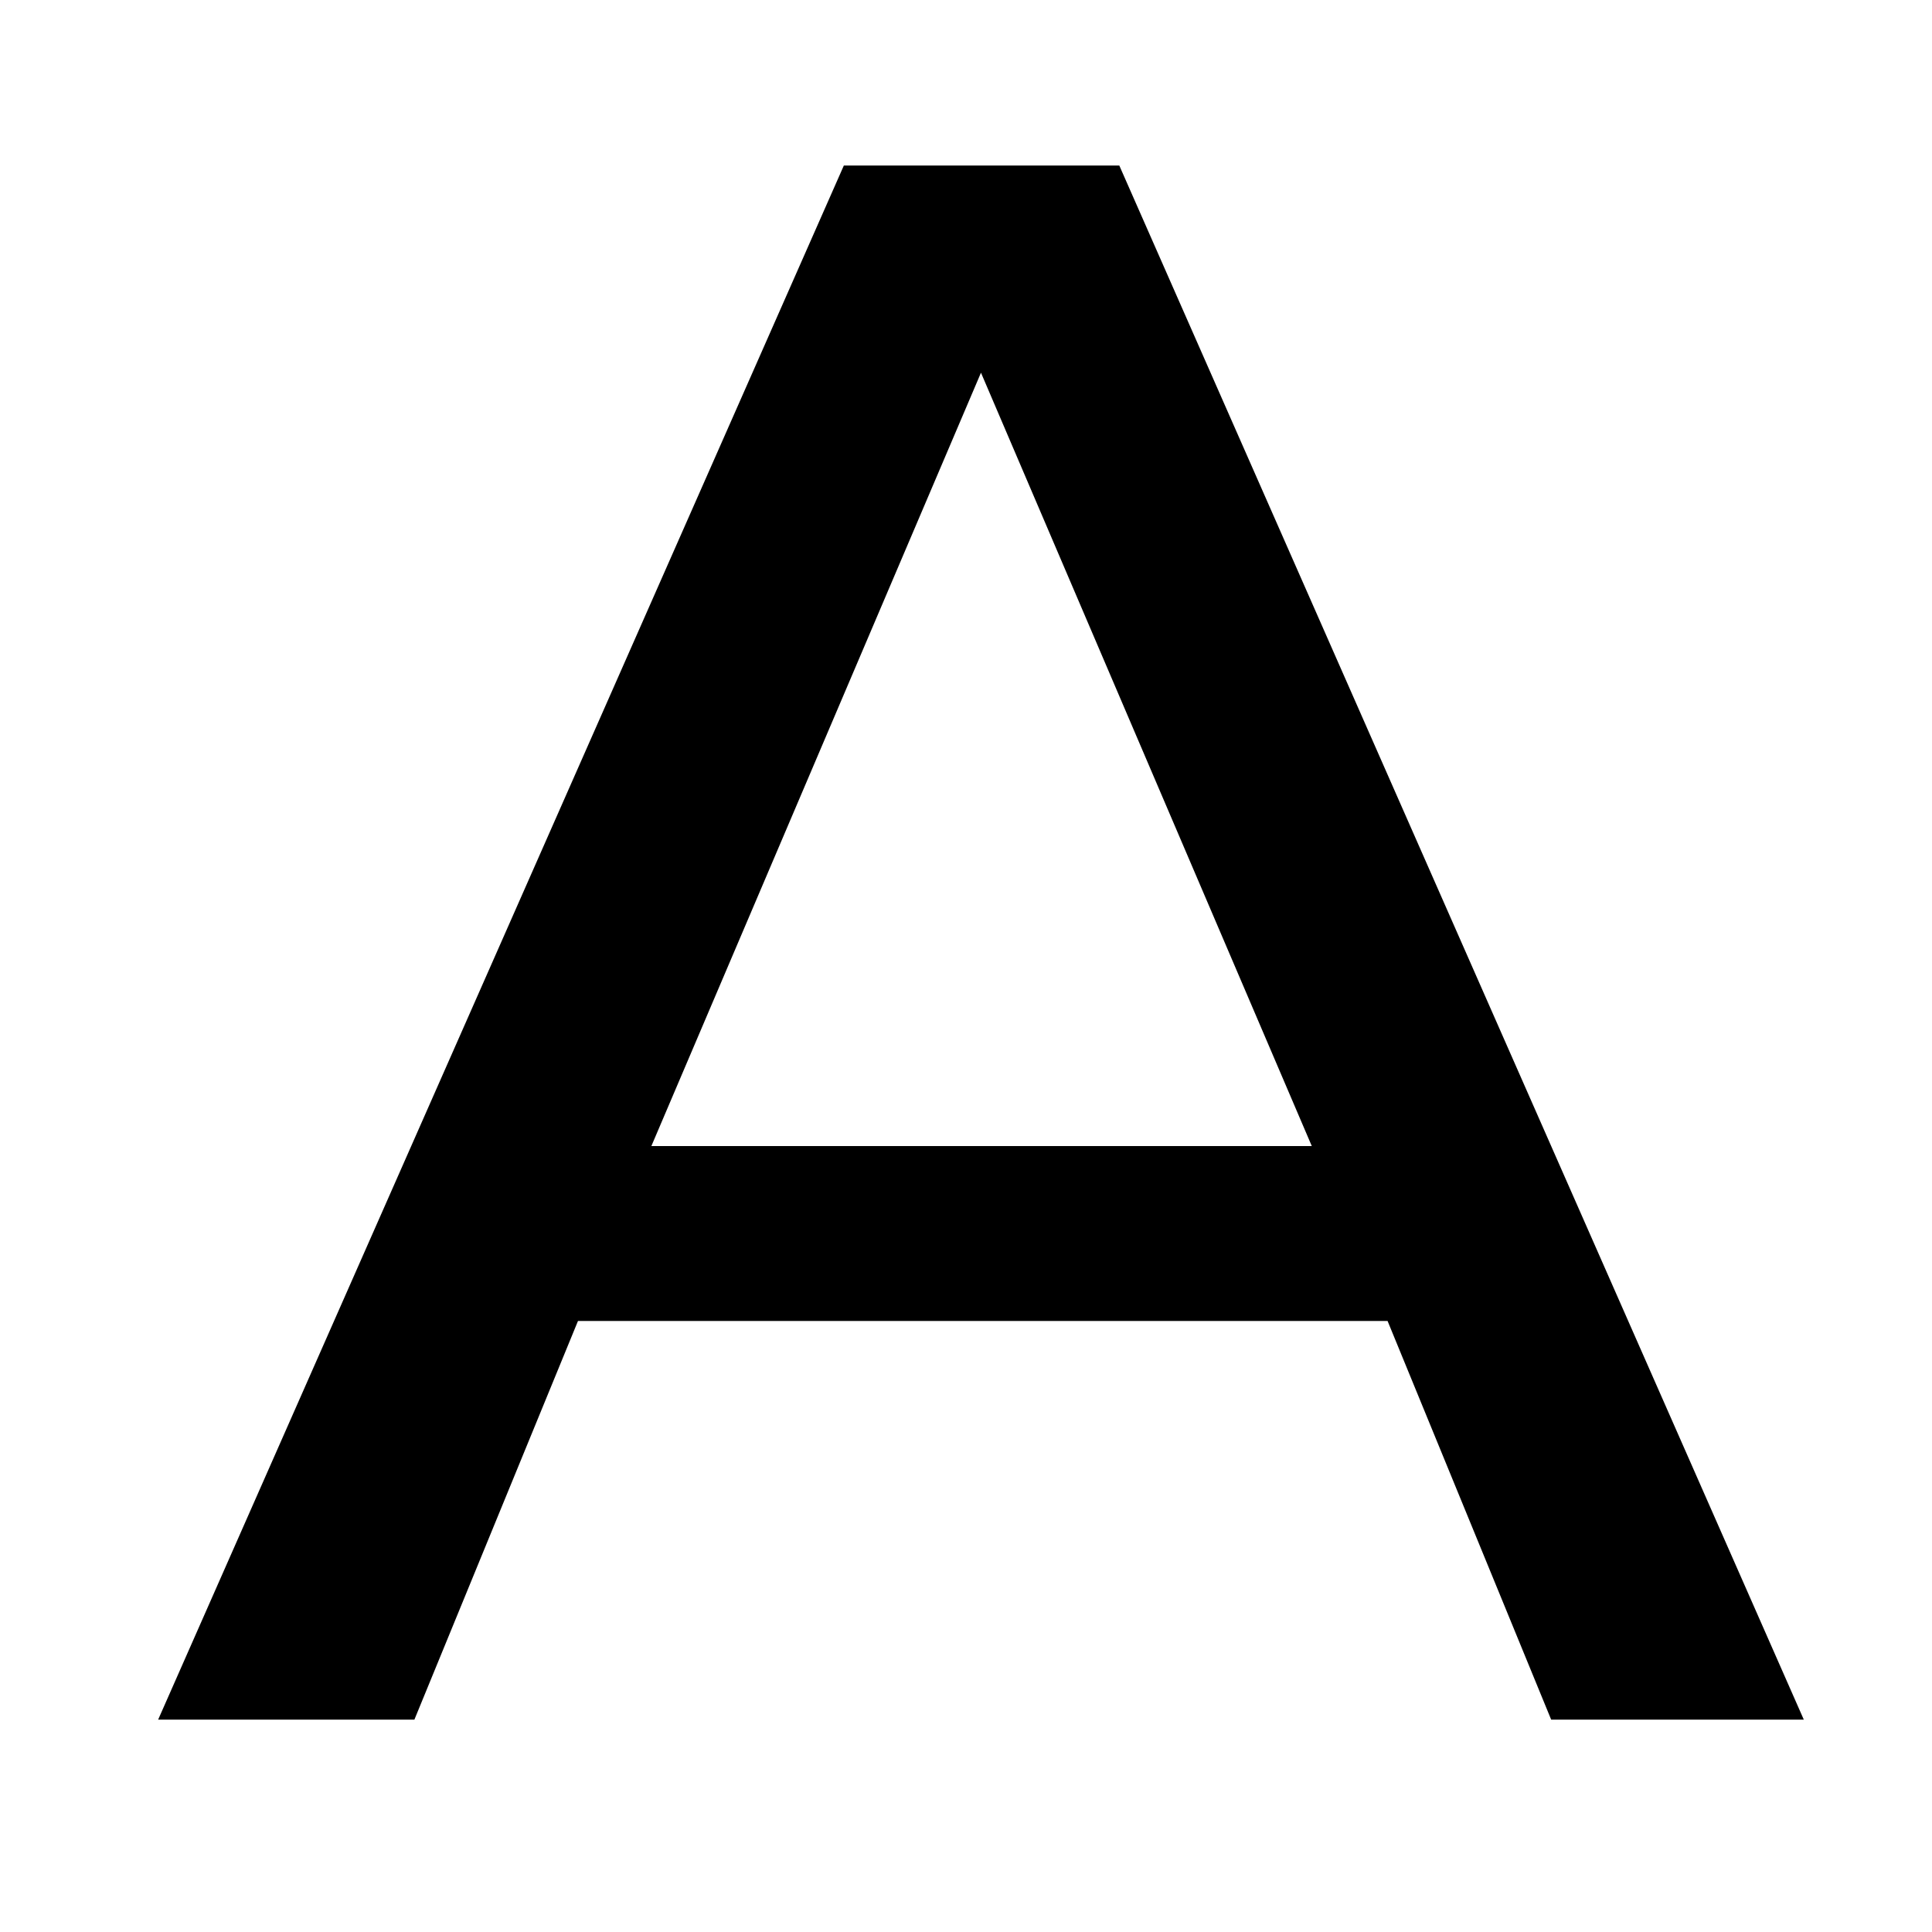
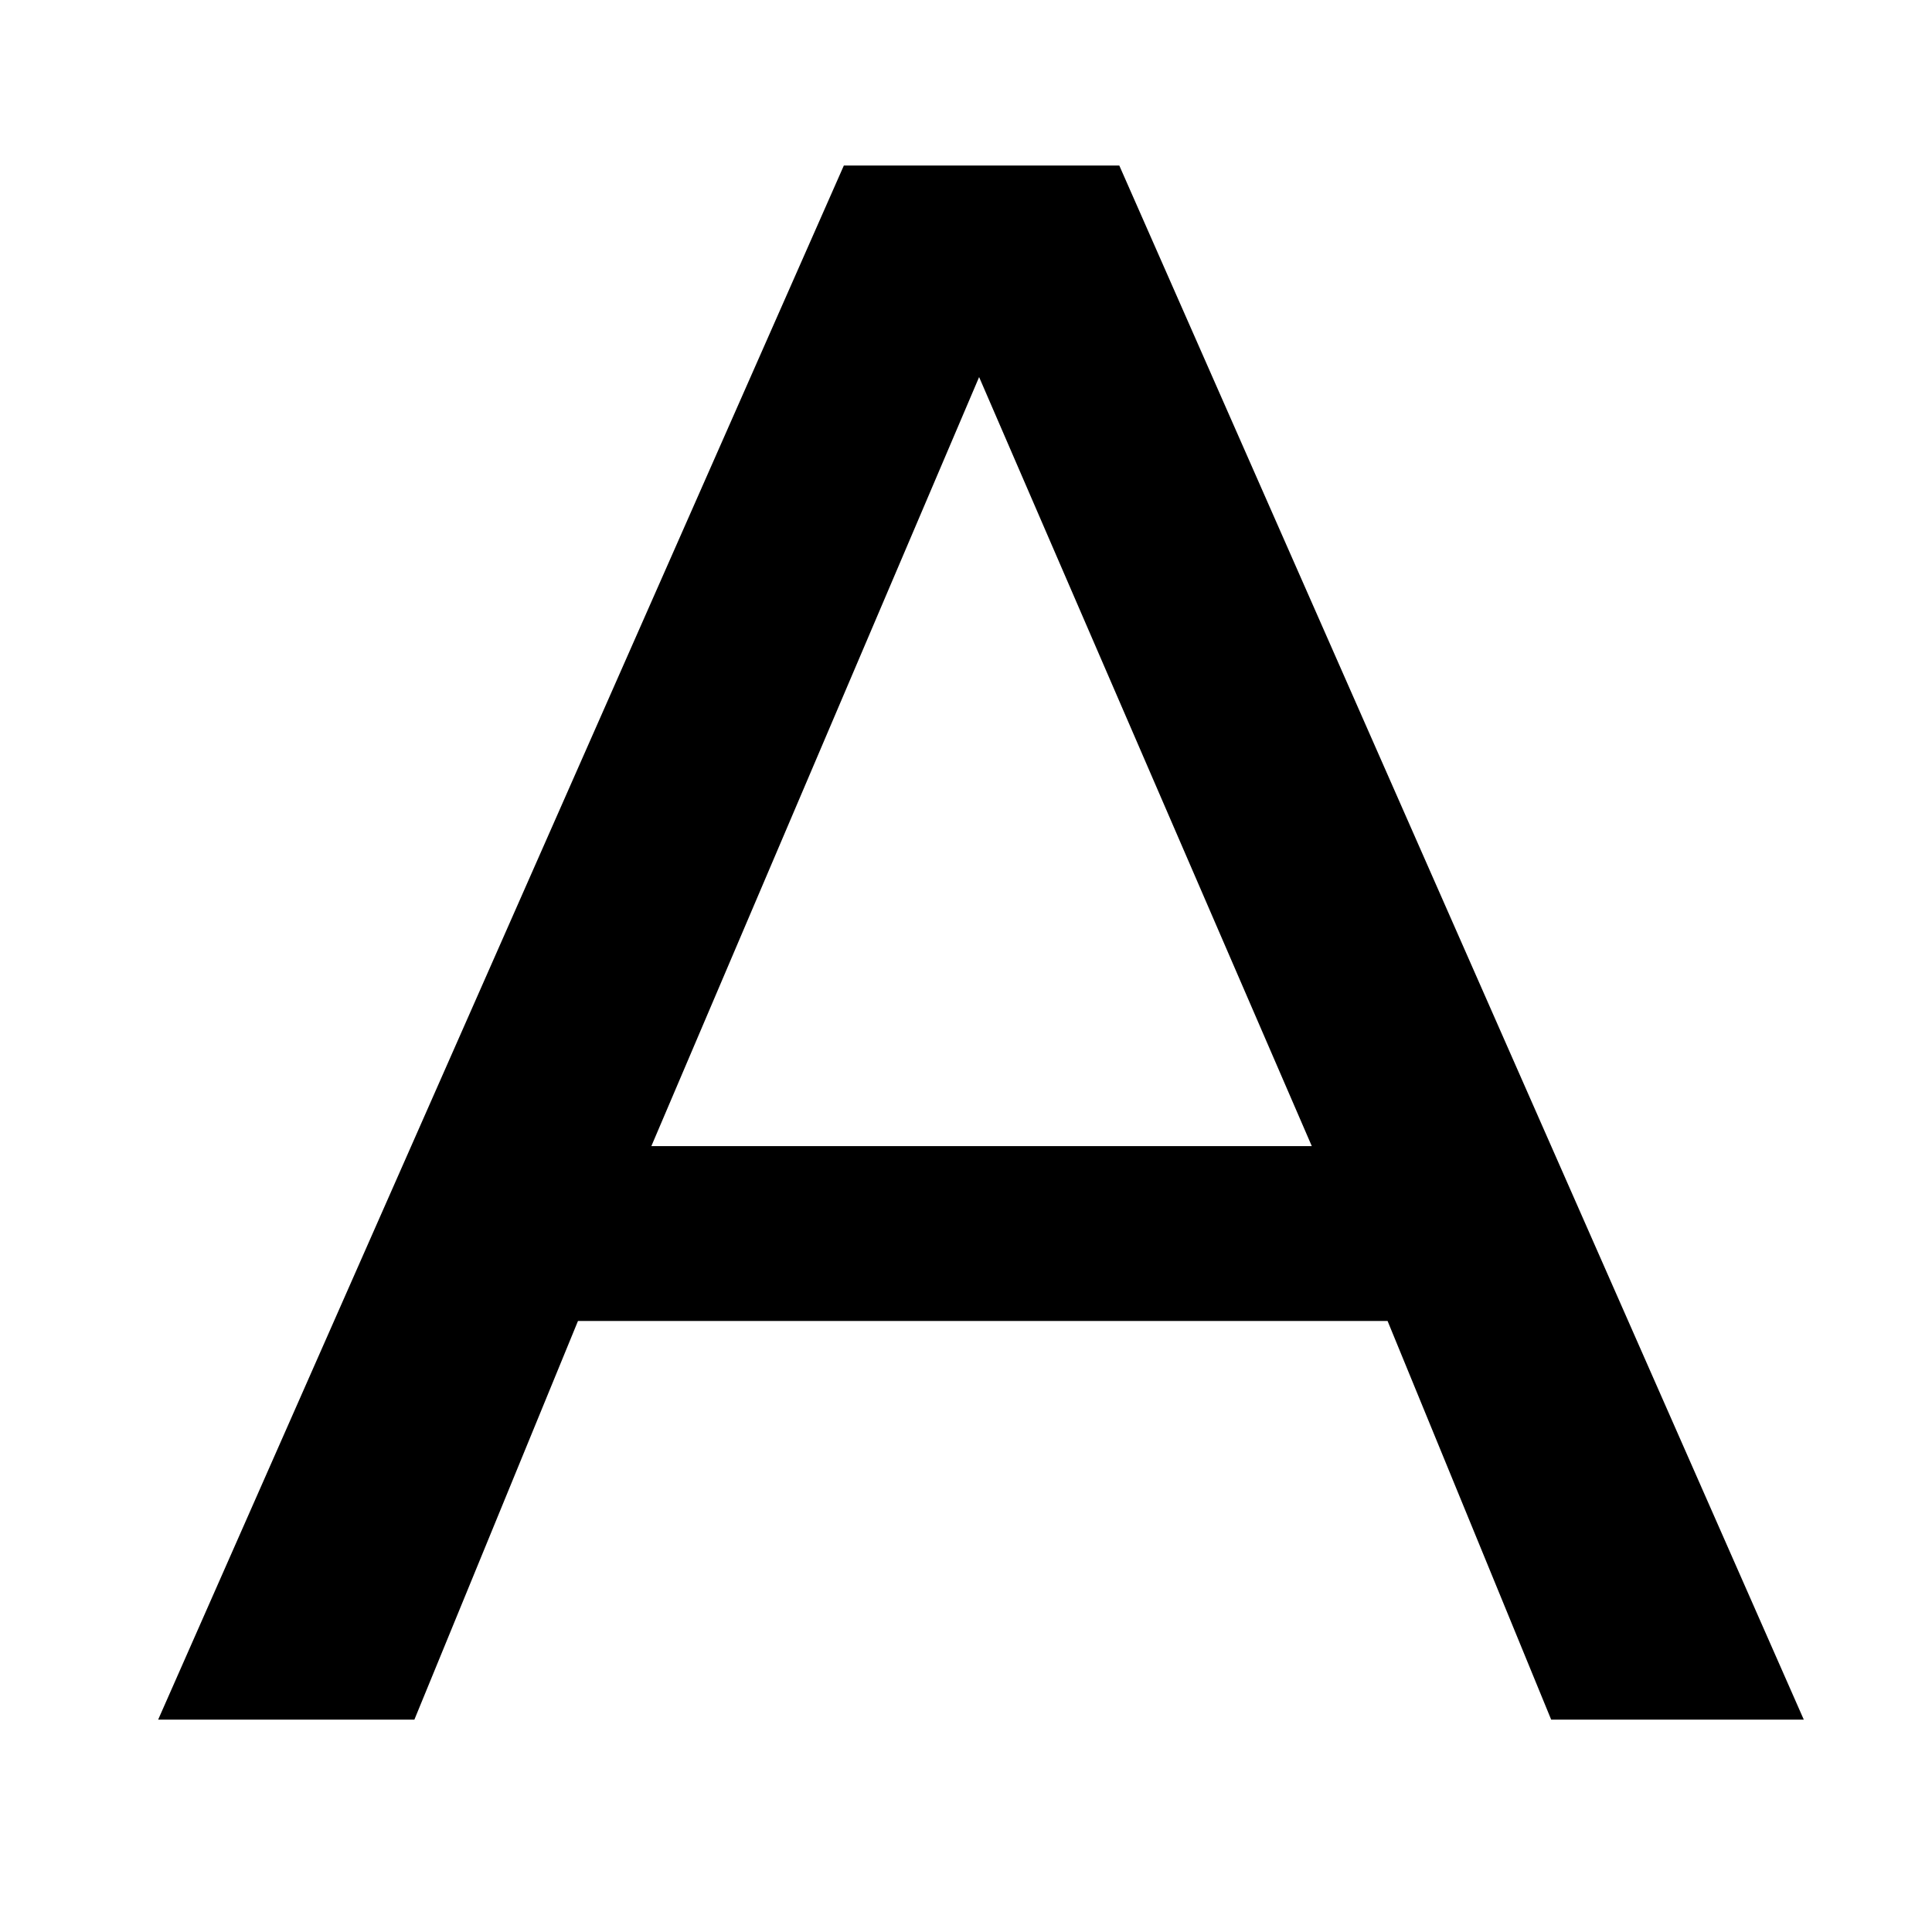
<svg xmlns="http://www.w3.org/2000/svg" viewBox="-1 -200 1000 1000" id="svg34224" width="128" height="128" version="1.0">
  <defs id="defs7" />
-   <text xml:space="preserve" style="font-size:1186.189px;font-style:normal;font-weight:normal;fill:#000000;fill-opacity:1;stroke:none;stroke-width:1px;stroke-linecap:butt;stroke-linejoin:miter;stroke-opacity:1;font-family:Bitstream Vera Sans" x="65.95" y="741.854" id="text2160" transform="scale(1.075023,0.9302126)">
-     <tspan id="tspan2162" x="65.95" y="741.854">A</tspan>
-   </text>
+   <path transform="scale(1.075023,0.9302126)" style="font-size:1186.189px;font-style:normal;font-weight:normal;fill:#000000;fill-opacity:1;stroke:none;stroke-width:1px;stroke-linecap:butt;stroke-linejoin:miter;stroke-opacity:1;font-family:Bitstream Vera Sans" d="M 471.386,-7.623 L 312.686,422.718 L 630.664,422.718 L 469.578,-7.623 M 405.357,-122.883 L 537.993,-122.883 L 867.554,741.854 L 745.924,741.854 L 667.153,520.023 L 277.356,520.023 L 198.585,741.854 L 75.217,741.854 L 405.357,-122.883" id="text2160" />
</svg>
